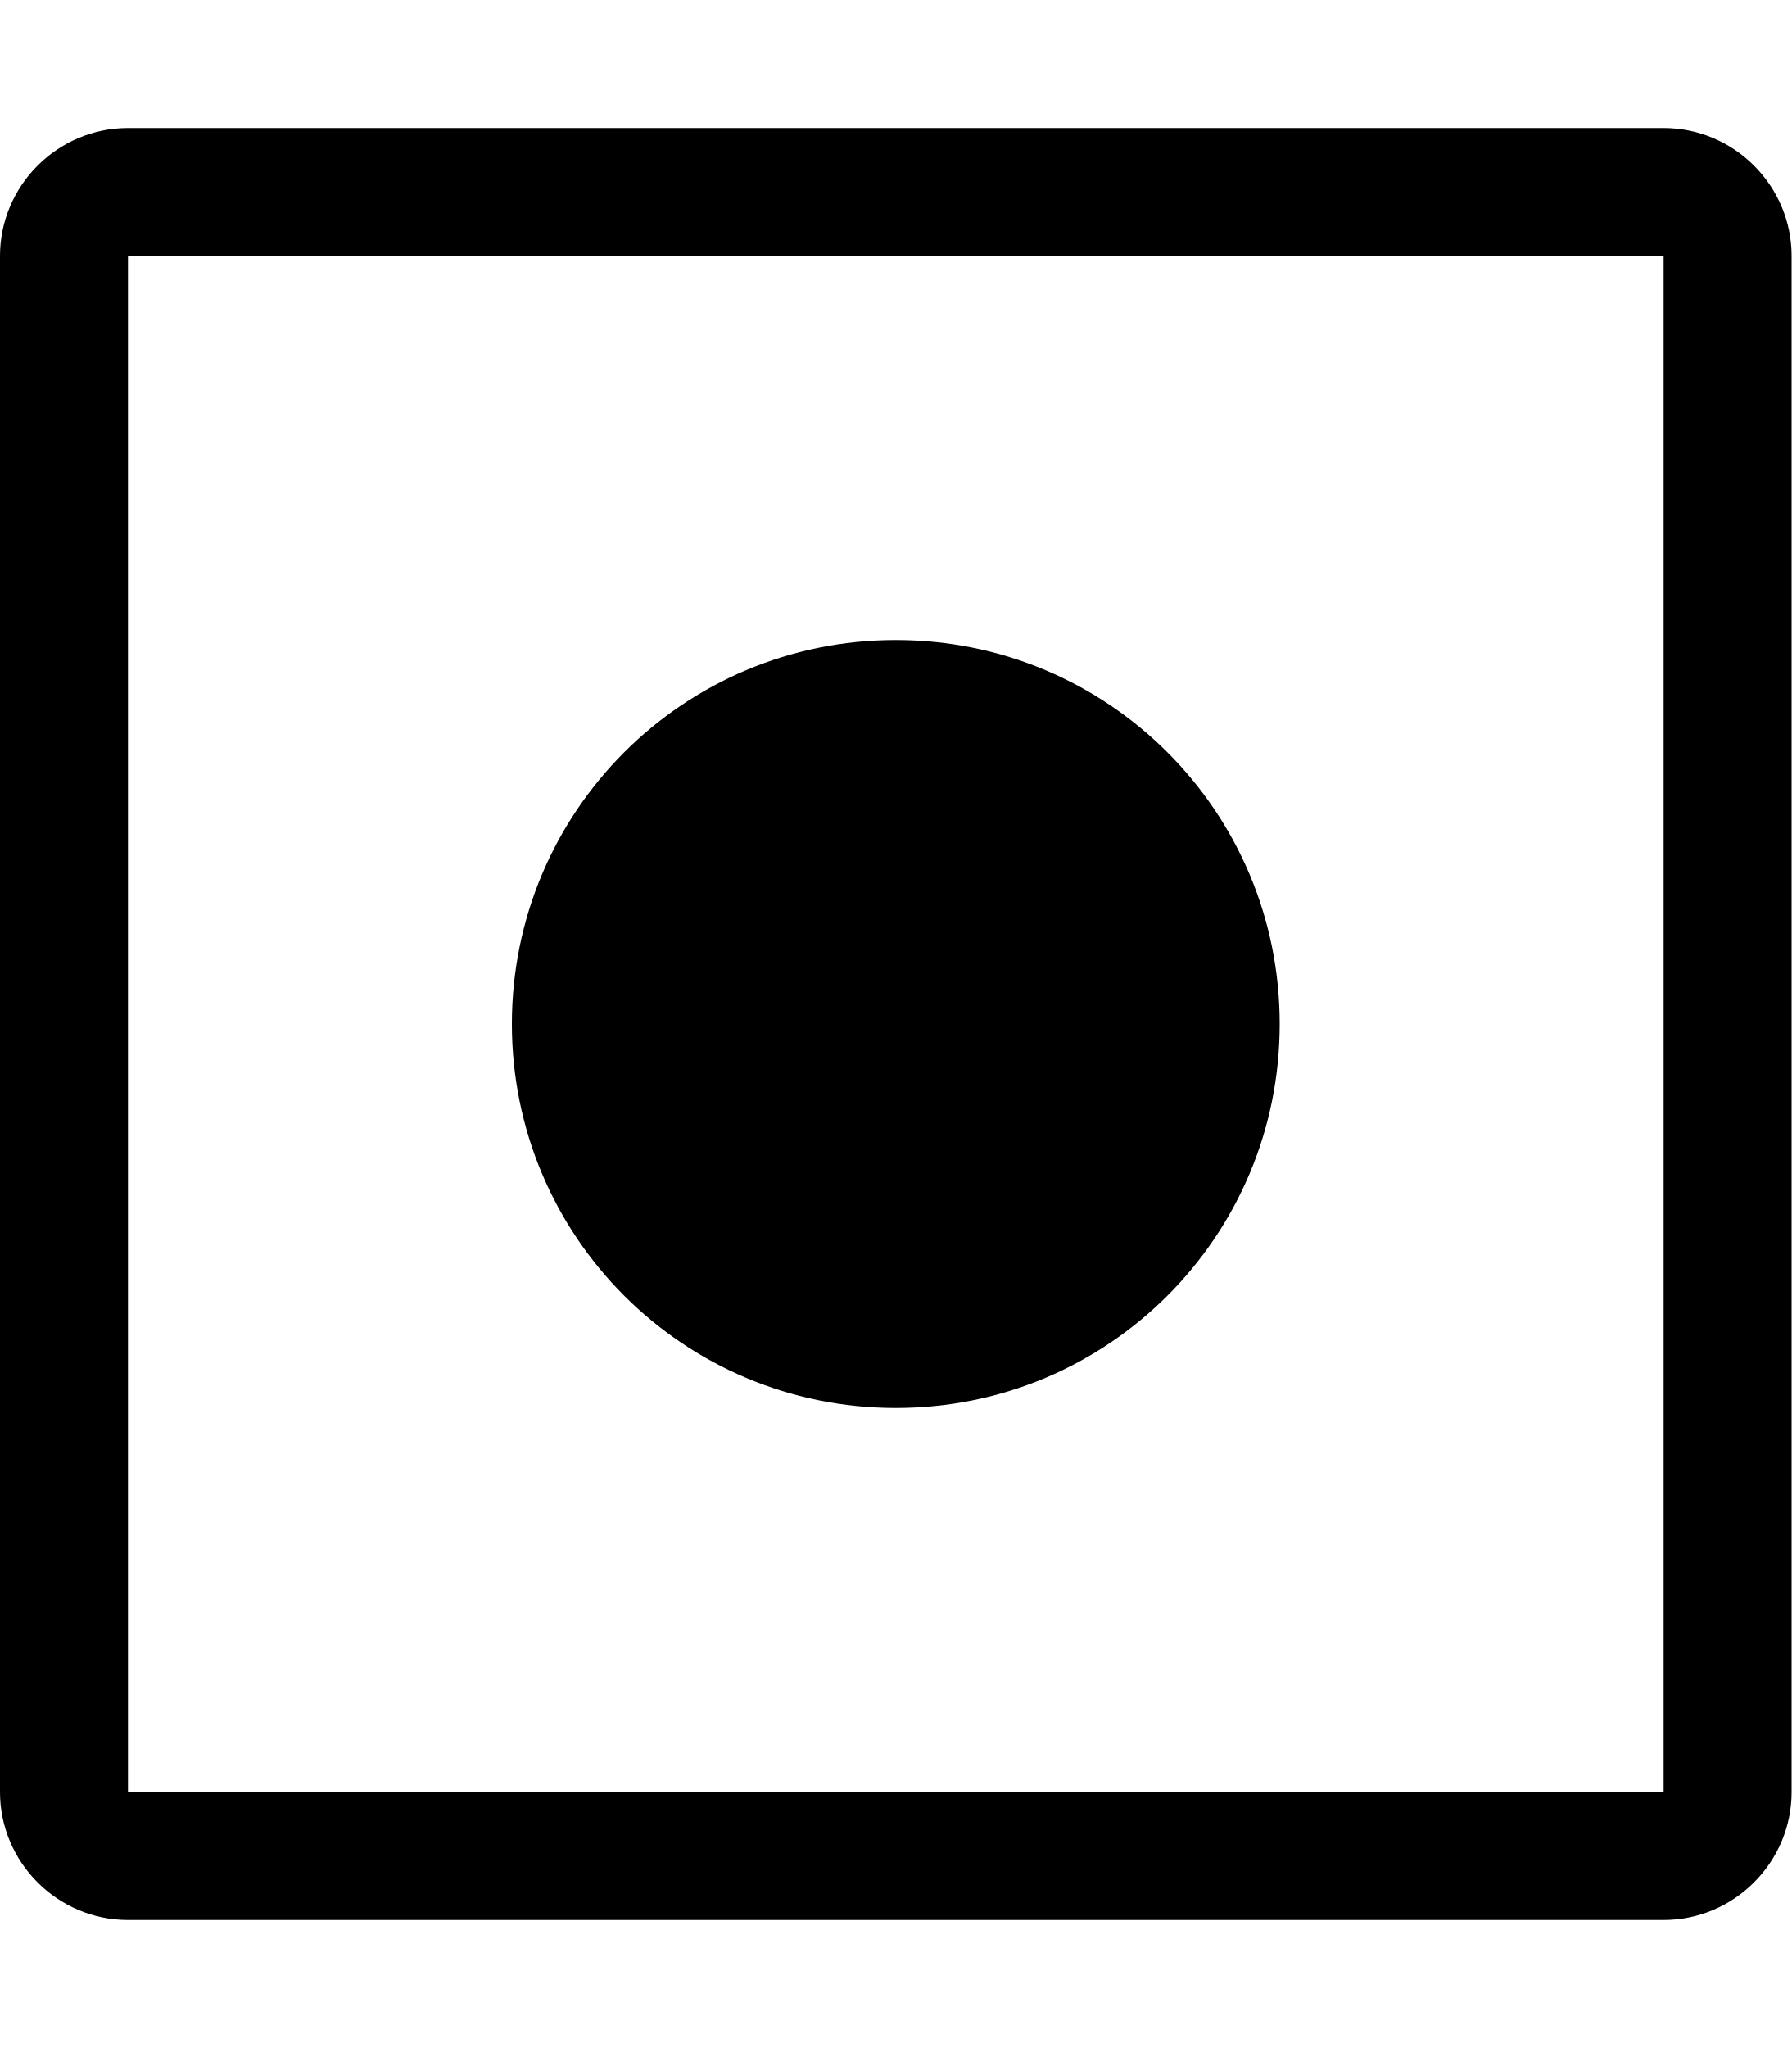
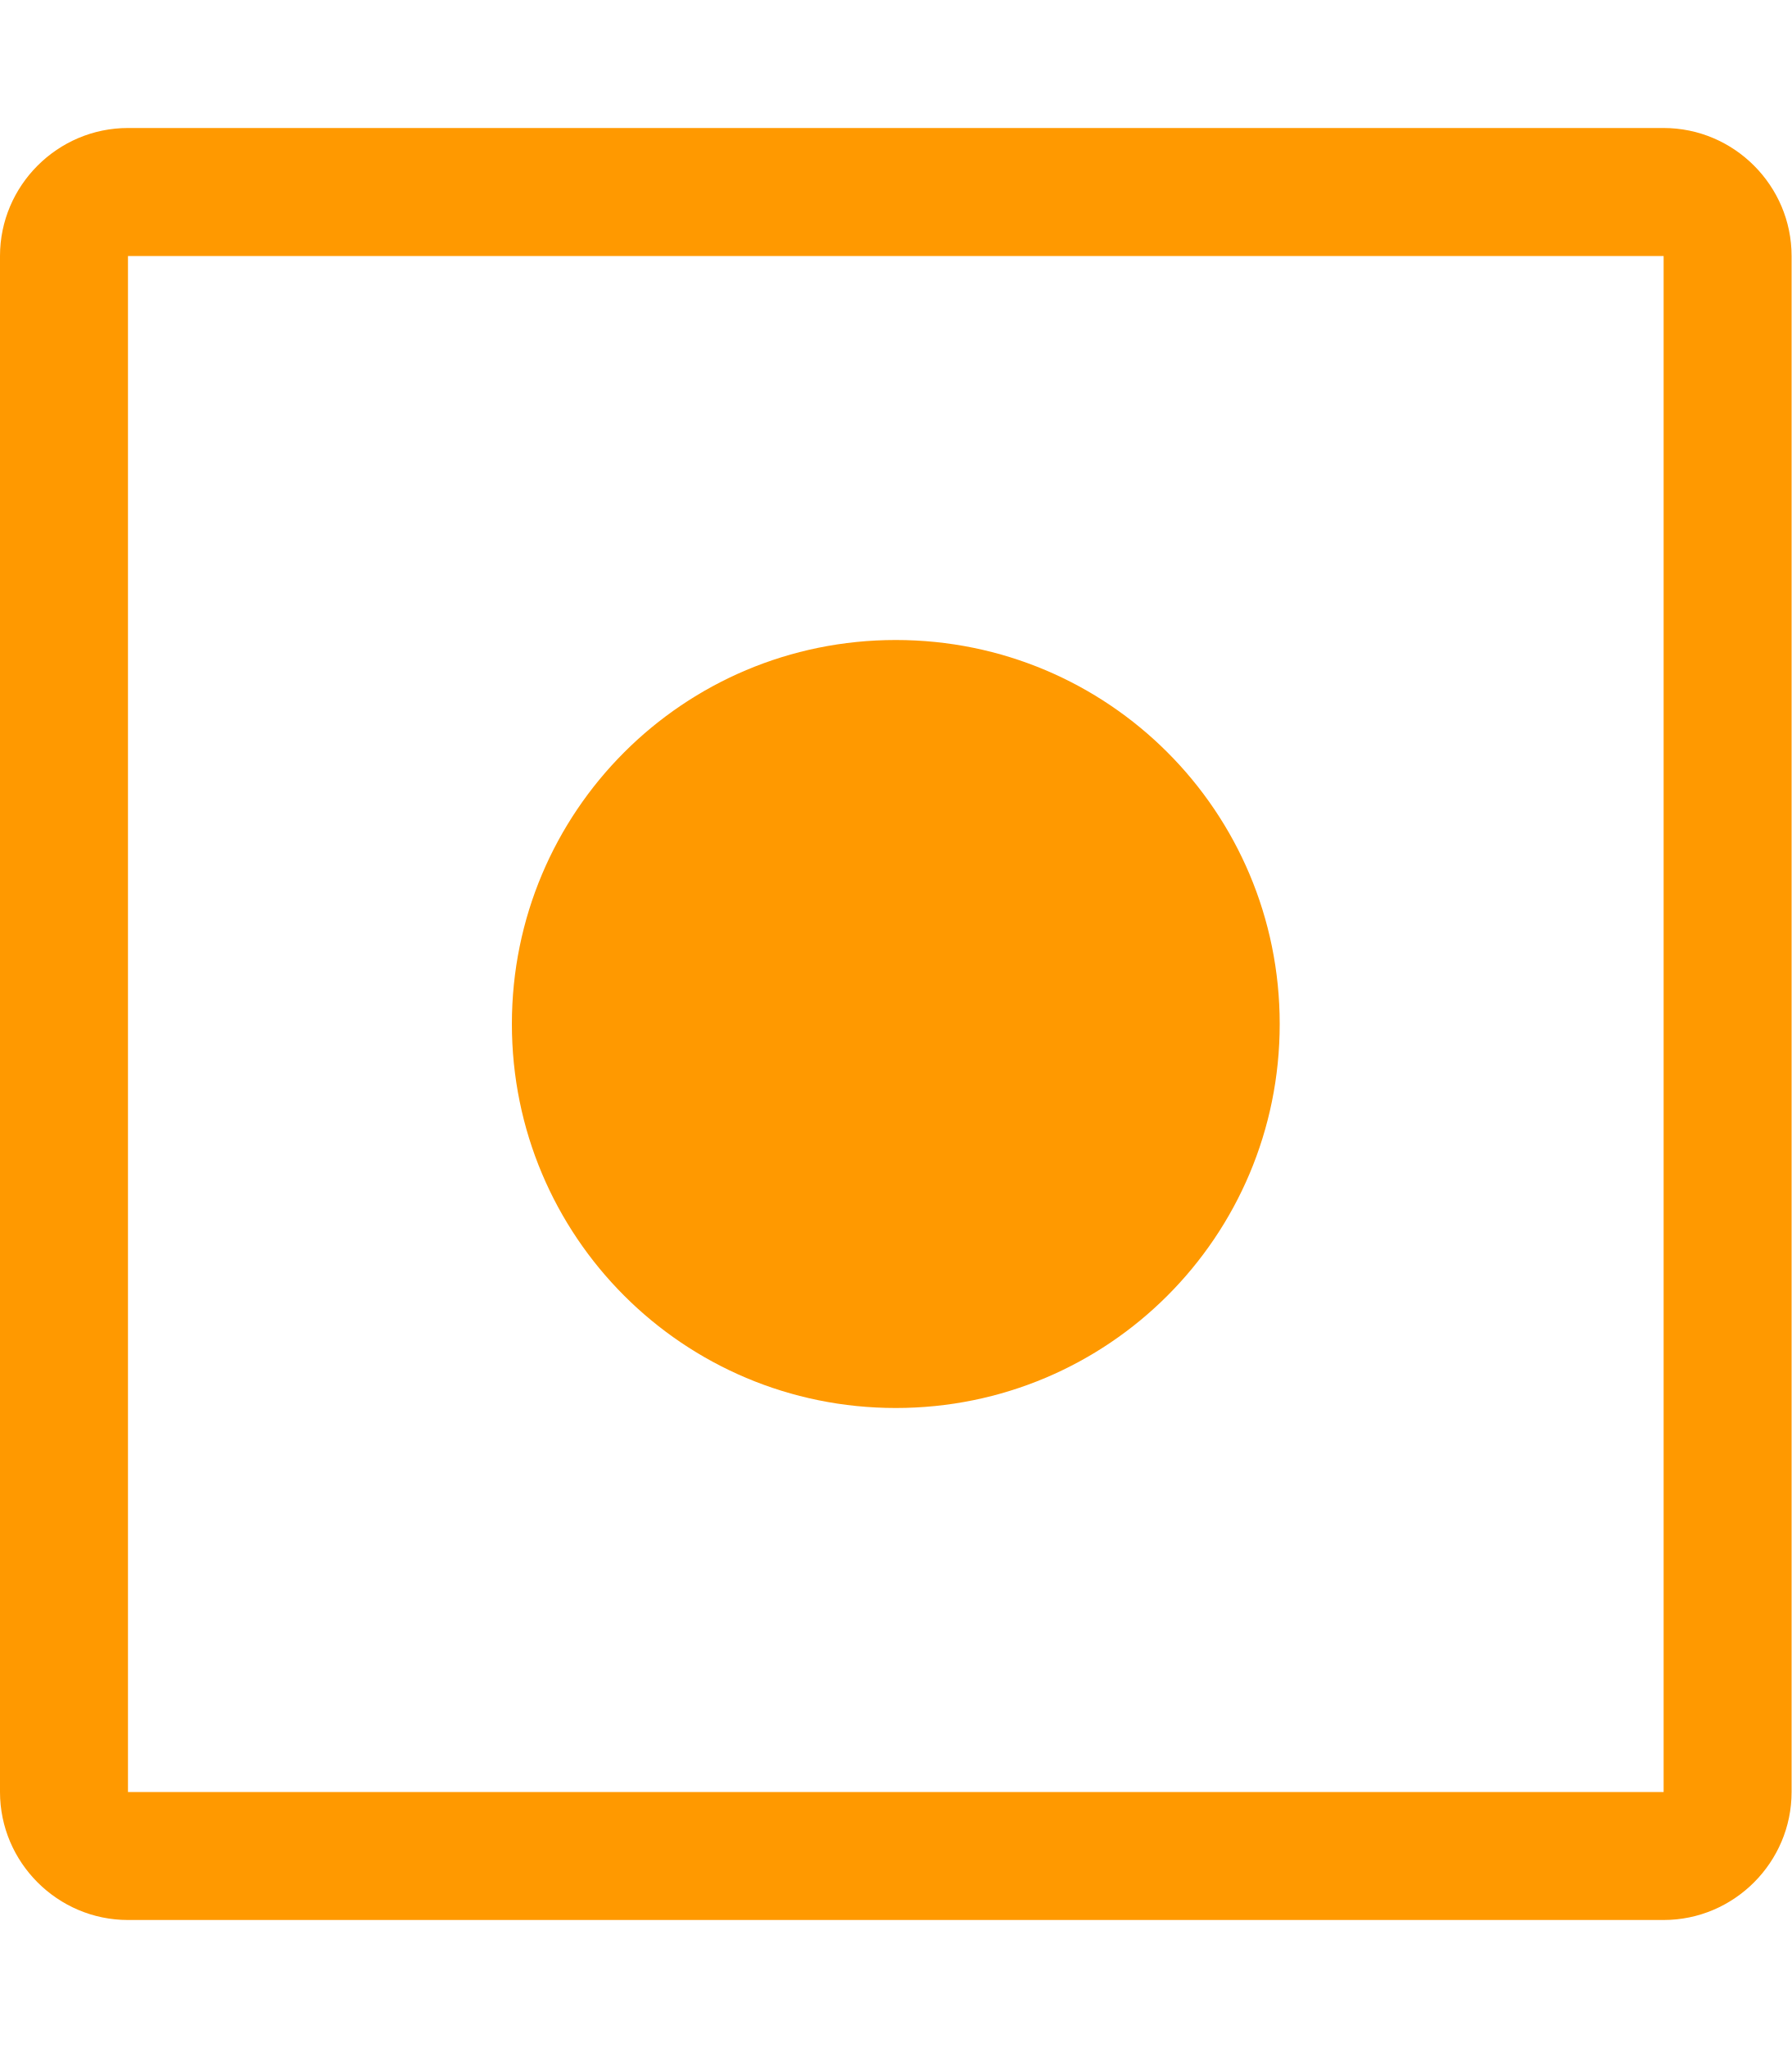
<svg xmlns="http://www.w3.org/2000/svg" width="14" height="16" viewBox="0 0 14 16">
-   <path fill-rule="evenodd" d="M13 1H1c-.55 0-1 .45-1 1v12c0 .55.45 1 1 1h12c.55 0 1-.45 1-1V2c0-.55-.45-1-1-1zm0 13H1V2h12v12zM4 8c0-1.66 1.34-3 3-3s3 1.34 3 3-1.34 3-3 3-3-1.34-3-3z" />
+   <path fill="#FF9900" fill-rule="evenodd" d="M13 1H1c-.55 0-1 .45-1 1v12c0 .55.45 1 1 1h12c.55 0 1-.45 1-1V2c0-.55-.45-1-1-1zm0 13H1V2h12v12zM4 8c0-1.66 1.34-3 3-3s3 1.34 3 3-1.34 3-3 3-3-1.34-3-3z" />
</svg>
